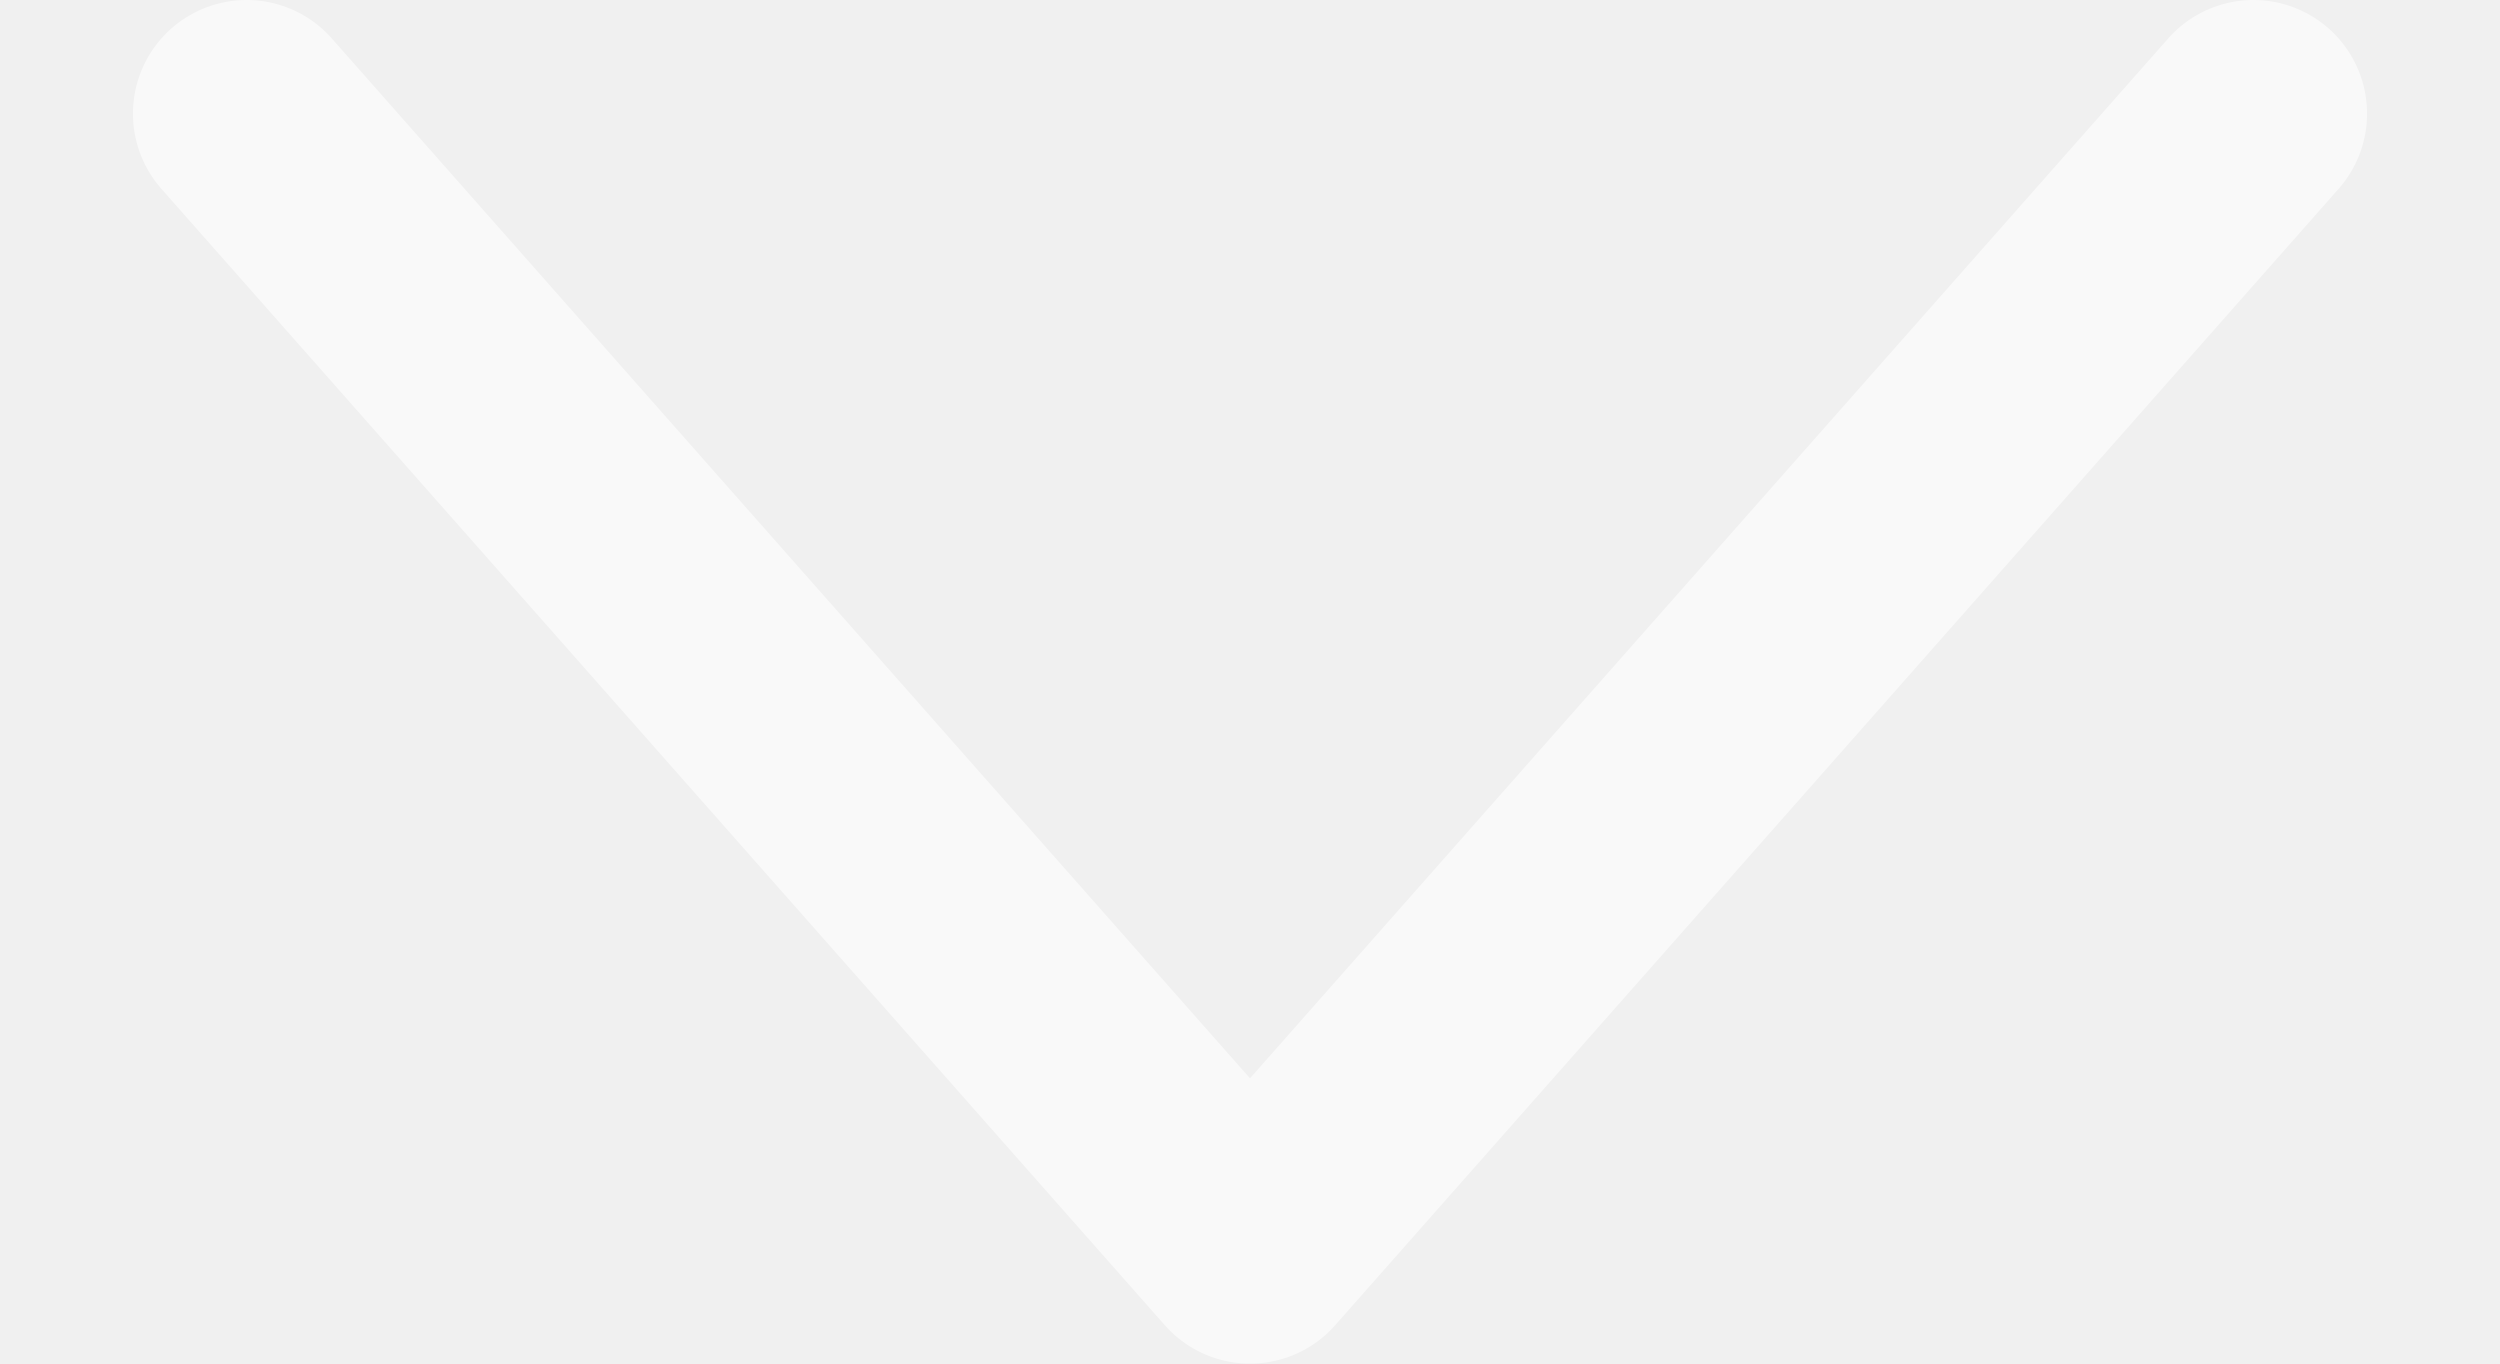
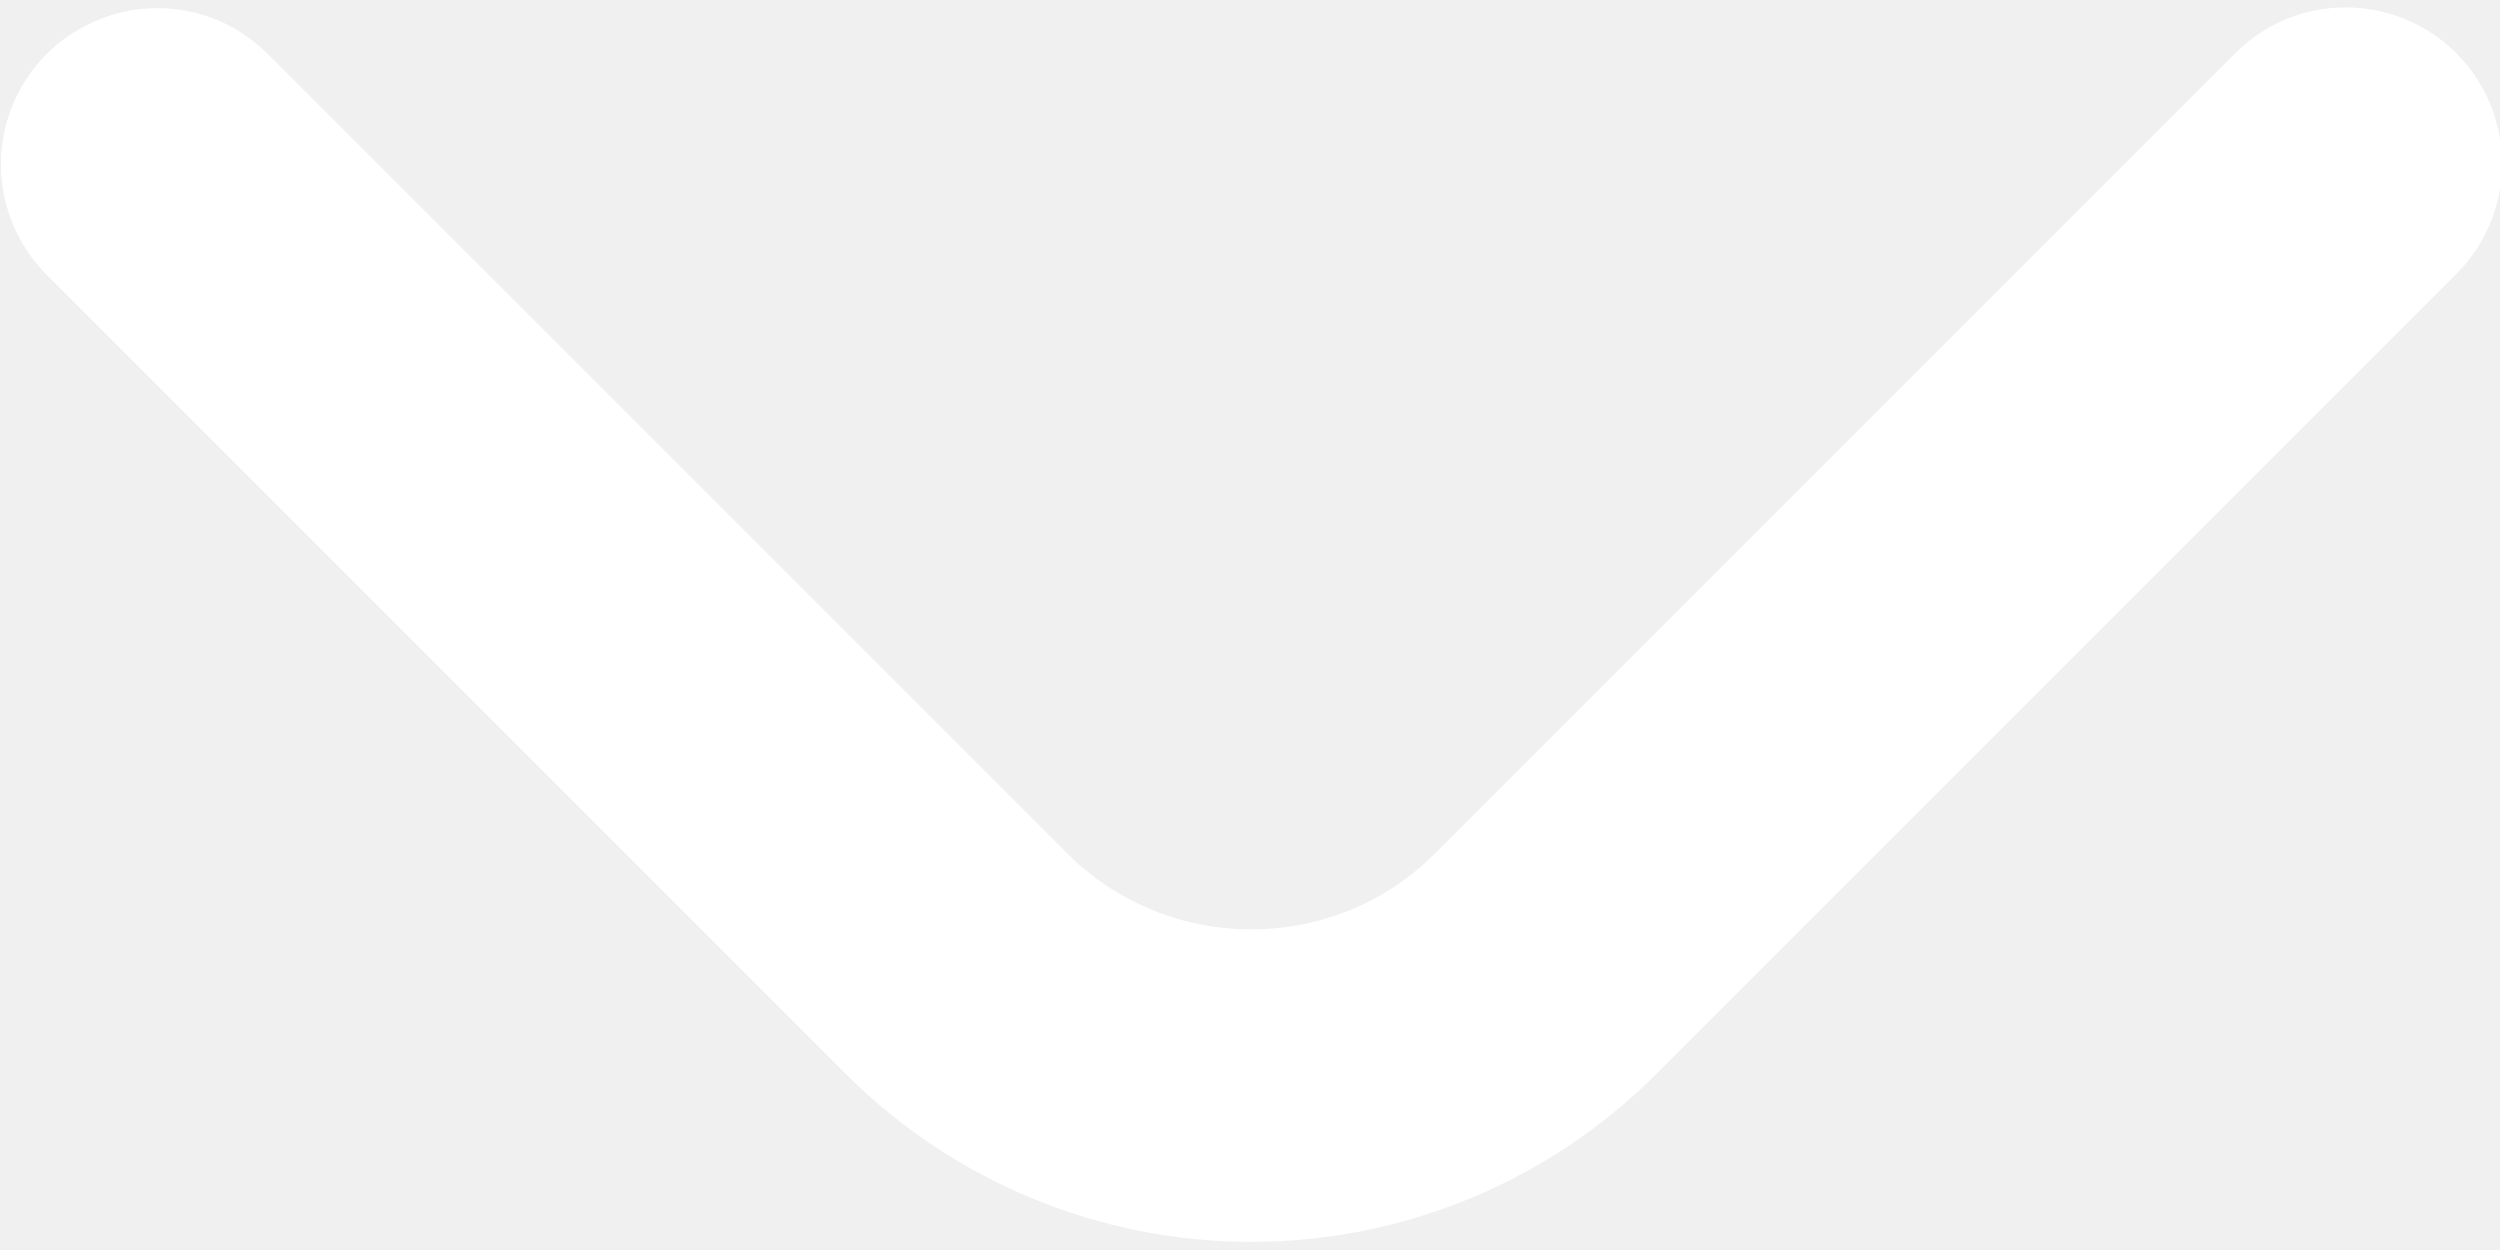
- <svg xmlns="http://www.w3.org/2000/svg" width="11" height="6" viewBox="0 0 11 6" fill="none">
-   <path d="M1.085 0.5L5.5 5.5L9.915 0.5" stroke="white" stroke-opacity="0.6" stroke-linecap="round" stroke-linejoin="round" />
+ <svg xmlns="http://www.w3.org/2000/svg" width="8" height="4" viewBox="0 0 8 4" fill="none">
+   <path d="M0.503 0.026C0.569 0.026 0.634 0.039 0.695 0.064C0.755 0.089 0.81 0.126 0.857 0.173L3.414 2.73C3.492 2.808 3.584 2.869 3.685 2.911C3.786 2.953 3.894 2.974 4.004 2.974C4.113 2.974 4.222 2.953 4.323 2.911C4.424 2.869 4.516 2.808 4.593 2.73L7.147 0.176C7.193 0.129 7.248 0.09 7.309 0.064C7.37 0.038 7.436 0.024 7.502 0.024C7.568 0.023 7.634 0.036 7.696 0.061C7.757 0.086 7.813 0.123 7.86 0.17C7.907 0.217 7.944 0.273 7.969 0.334C7.994 0.396 8.007 0.462 8.006 0.528C8.006 0.594 7.992 0.66 7.966 0.721C7.94 0.782 7.901 0.837 7.854 0.883L5.3 3.437C4.956 3.781 4.49 3.974 4.004 3.974C3.518 3.974 3.051 3.781 2.707 3.437L0.15 0.88C0.08 0.81 0.032 0.721 0.013 0.624C-0.007 0.527 0.003 0.426 0.041 0.335C0.079 0.244 0.143 0.165 0.225 0.111C0.308 0.056 0.404 0.026 0.503 0.026Z" fill="white" />
</svg>
